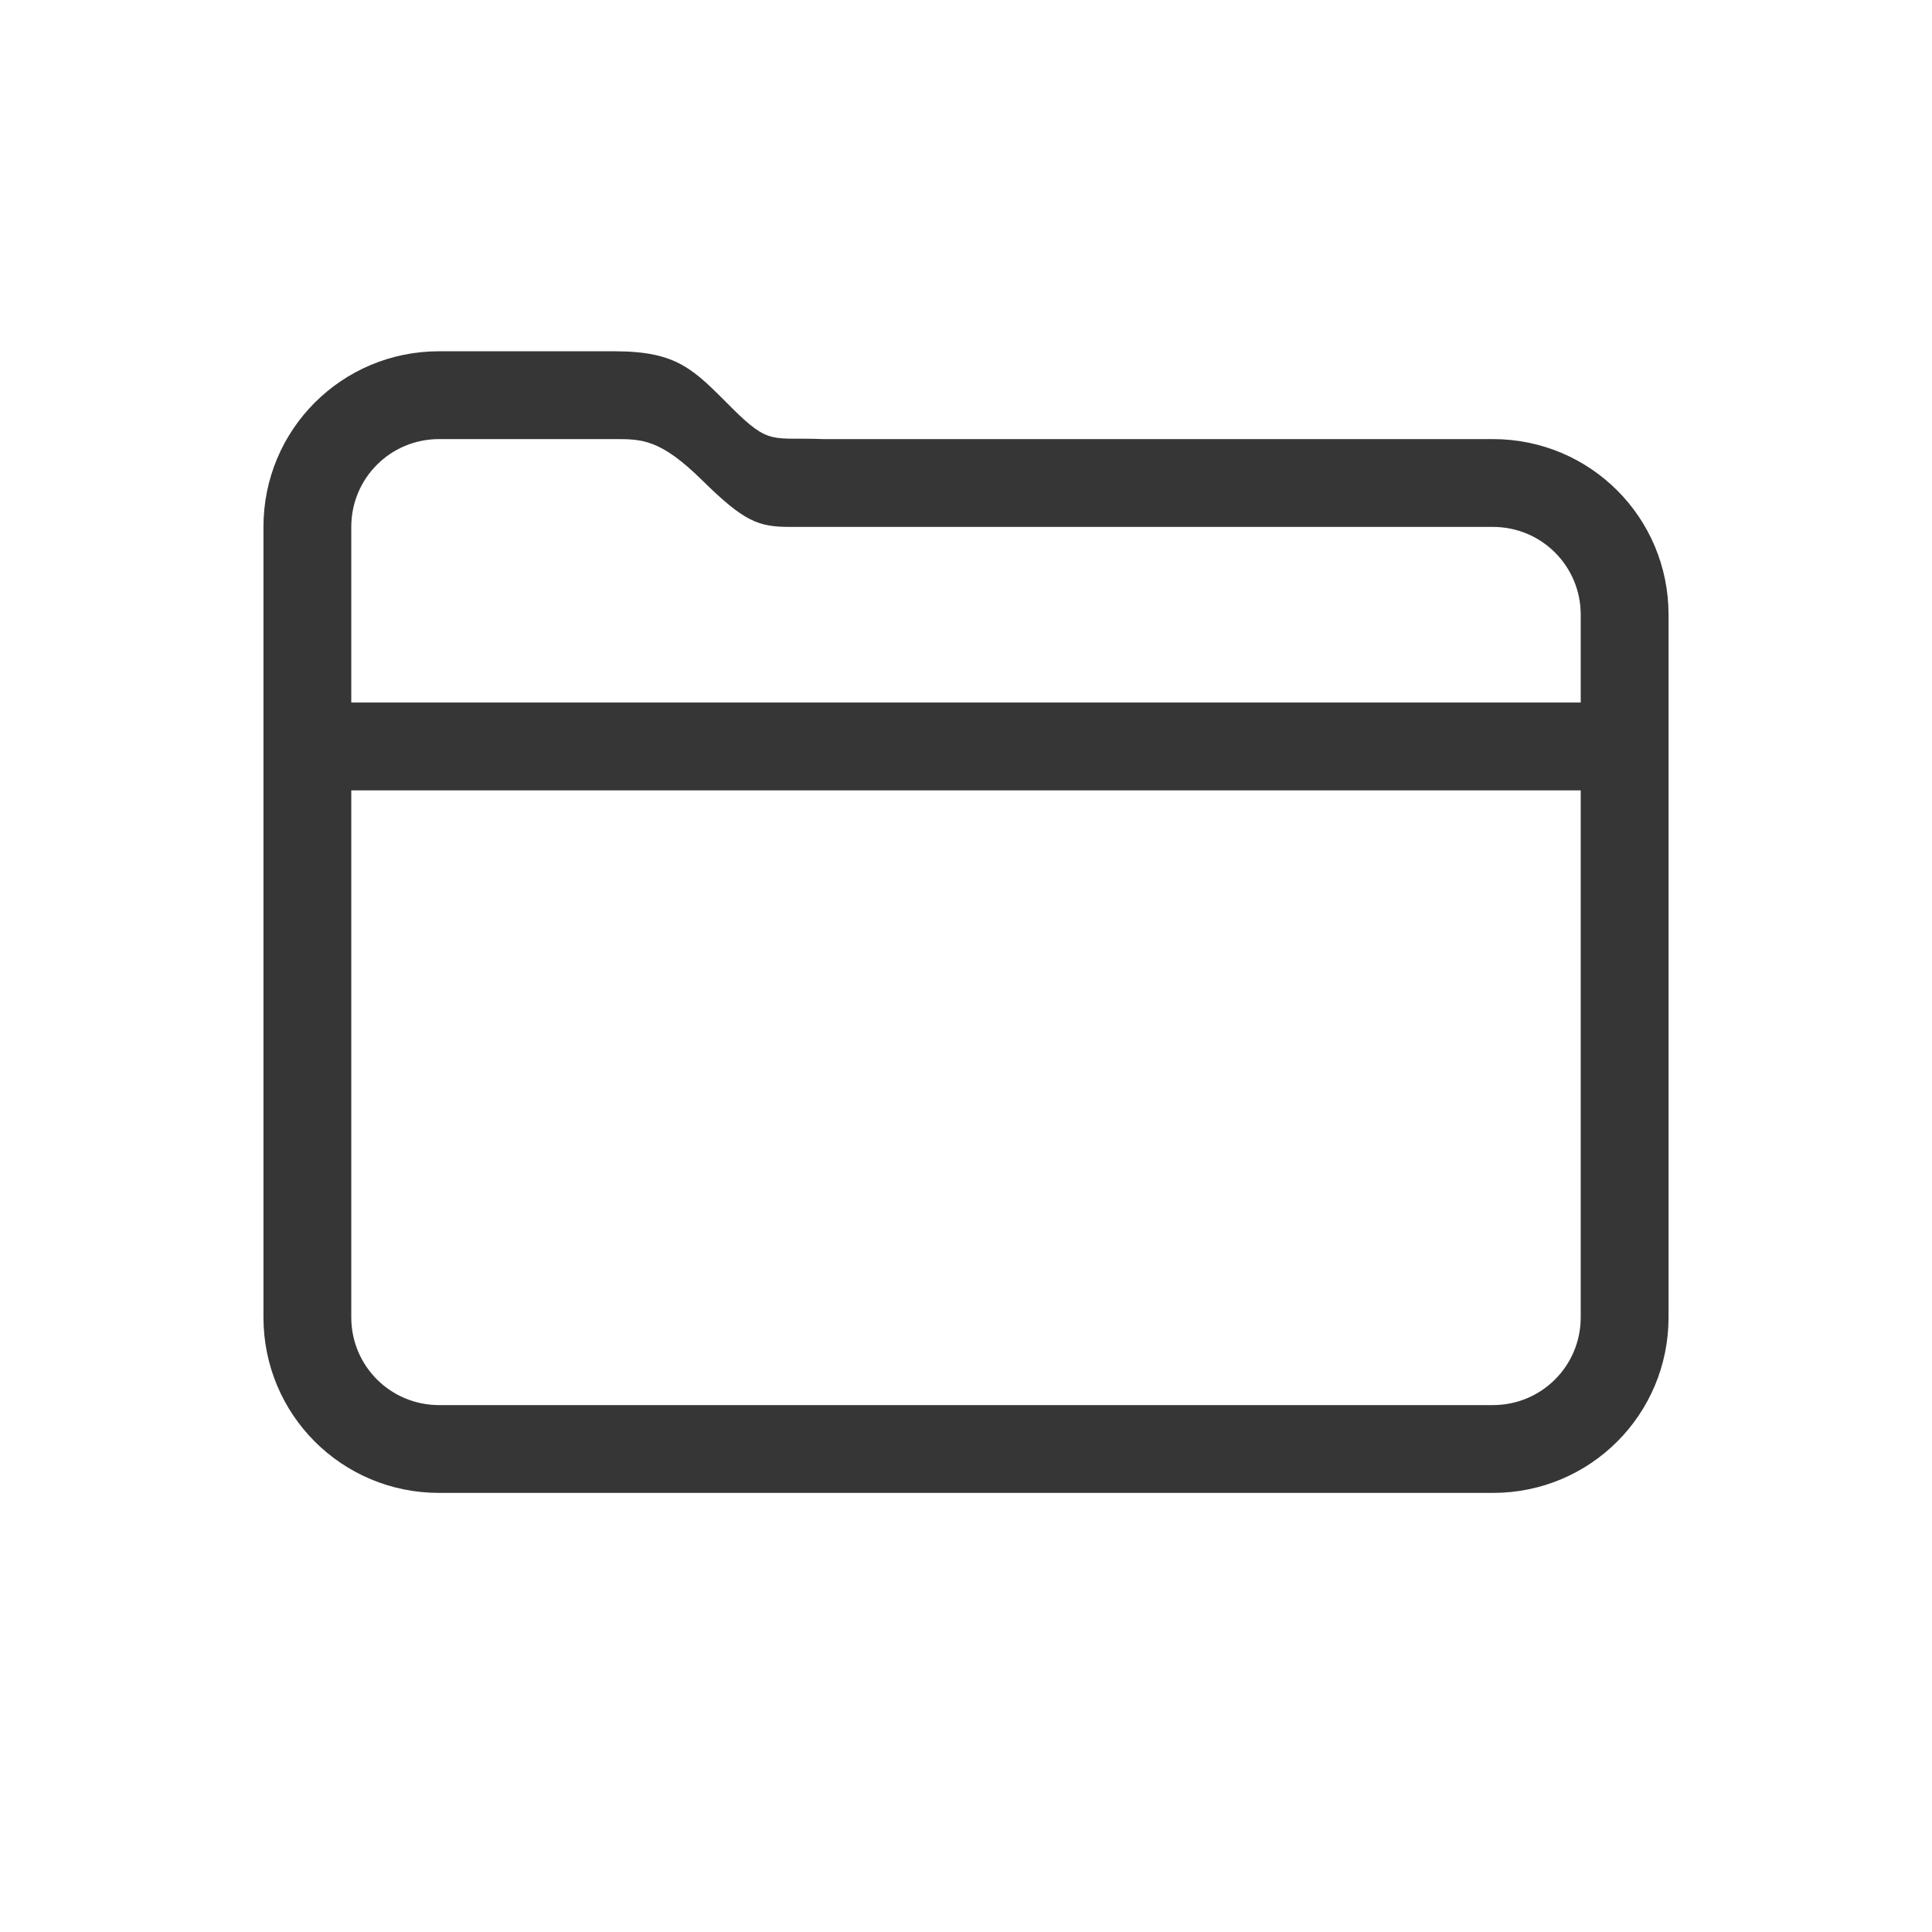
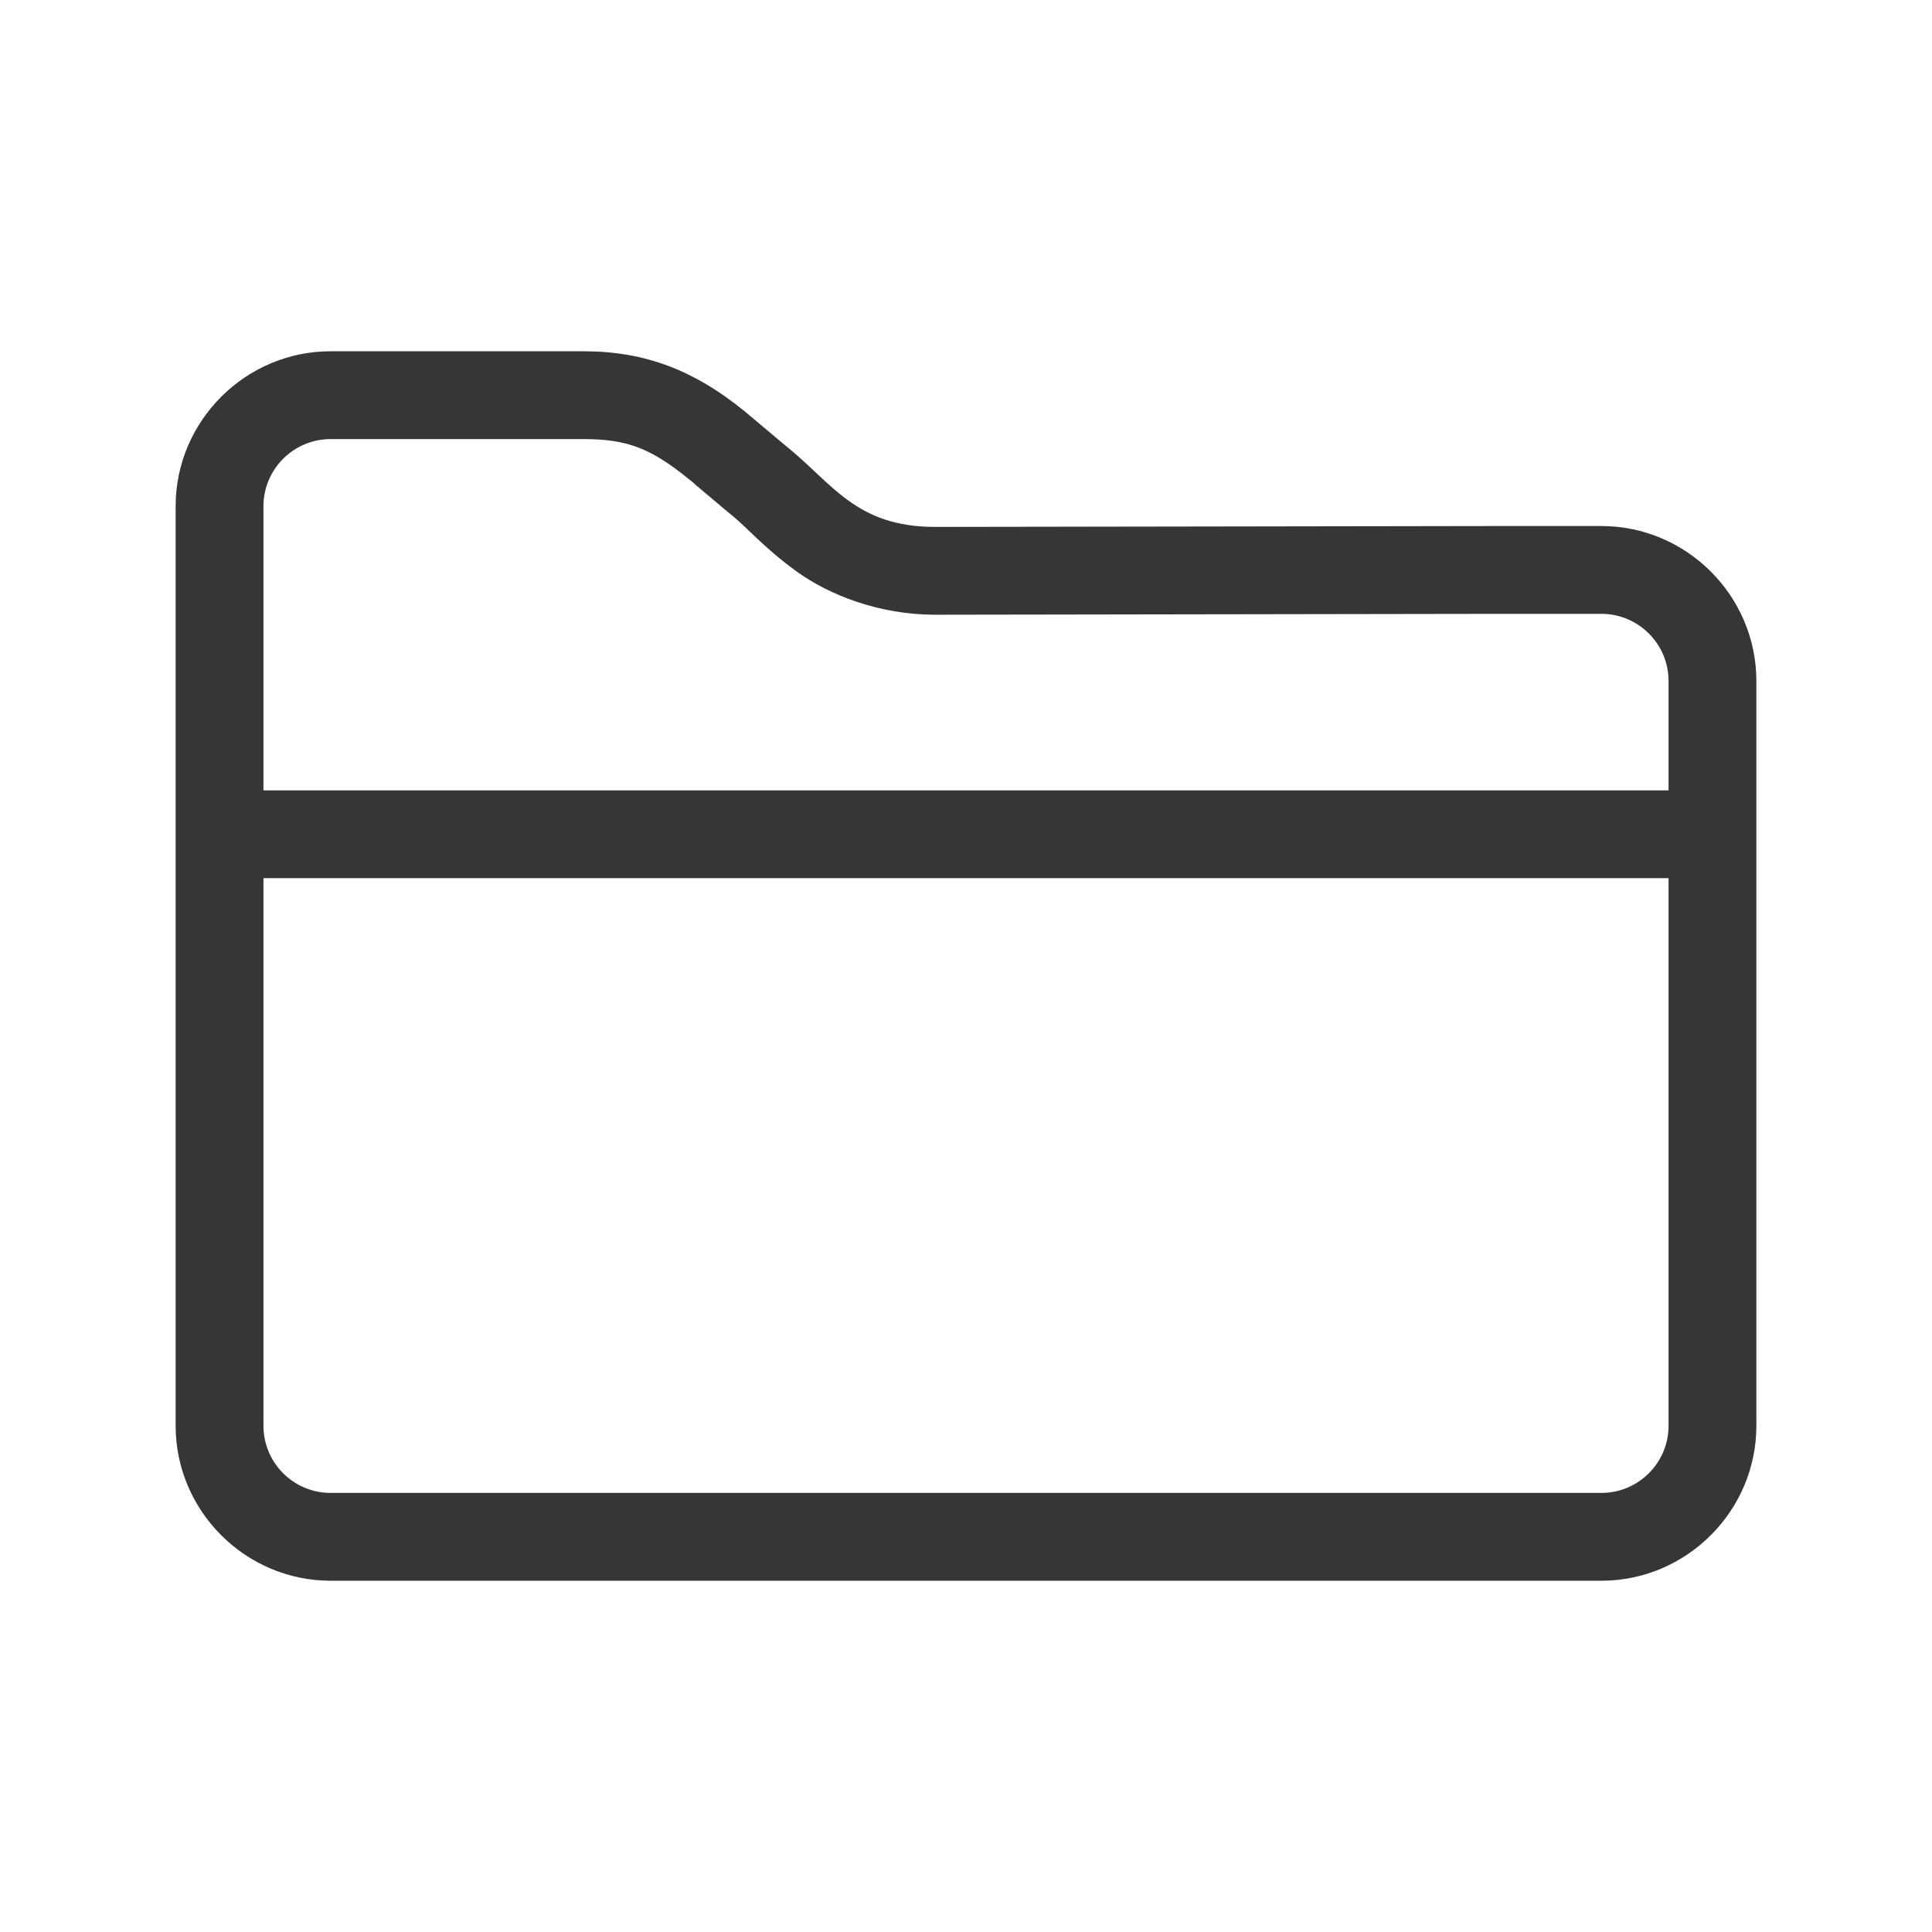
<svg xmlns="http://www.w3.org/2000/svg" width="22" height="22" version="1.1" viewBox="0 0 22 22" id="svg7813">
  <defs id="defs7792">
-     <style id="current-color-scheme" type="text/css">.ColorScheme-Text { color:#565656; } .ColorScheme-Highlight { color:#5294e2; }</style>
-     <style type="text/css" id="style7790">.ColorScheme-Text { color:#363636; }</style>
+     <style id="current-color-scheme" type="text/css">.ColorScheme-Text { color:#363636; } .ColorScheme-Highlight { color:#5294e2; }</style>
  </defs>
-   <g id="16-16-compass" transform="translate(-27)">
-     <rect x="54" y="4" width="16" height="16" rx="0" ry="0" opacity="0" stroke-width="1.489" style="paint-order:fill markers stroke" id="rect7794" />
-     <path class="ColorScheme-Text" d="m56 5c-1.108 0-2 0.892-2 2v9c0 1.108 0.892 2 2 2h12c1.108 0 2-0.892 2-2v-8c0-1.108-0.892-2-2-2h-7.629c-0.58-0.023-0.605 0.077-1.039-0.357-0.434-0.434-0.613-0.642-1.332-0.643zm0 1h2c0.311-1.7e-6 0.52 1.383e-4 0.998 0.471 0.479 0.472 0.639 0.529 1 0.529h8.002c0.554 0 1 0.446 1 1v1h-14v-2c0-0.554 0.446-1 1-1zm-1 4h14v6c0 0.554-0.446 1-1 1h-12c-0.554 0-1-0.446-1-1z" fill="currentColor" id="path7796" />
-   </g>
  <g id="22-22-compass">
-     <rect width="22" height="22" rx="0" ry="0" opacity="0" stroke-width="2" style="paint-order:fill markers stroke" id="rect7799" />
-     <g transform="translate(-51 -1)" id="g7805">
-       <rect x="54" y="4" width="16" height="16" rx="0" ry="0" opacity="0" stroke-width="1.489" style="paint-order:fill markers stroke" id="rect7801" />
-       <path class="ColorScheme-Text" d="m56 5c-1.108 0-2 0.892-2 2v9c0 1.108 0.892 2 2 2h12c1.108 0 2-0.892 2-2v-8c0-1.108-0.892-2-2-2h-7.629c-0.58-0.023-0.605 0.077-1.039-0.357-0.434-0.434-0.613-0.642-1.332-0.643zm0 1h2c0.311-1.7e-6 0.52 1.383e-4 0.998 0.471 0.479 0.472 0.639 0.529 1 0.529h8.002c0.554 0 1 0.446 1 1v1h-14v-2c0-0.554 0.446-1 1-1zm-1 4h14v6c0 0.554-0.446 1-1 1h-12c-0.554 0-1-0.446-1-1z" fill="currentColor" id="path7803" />
-     </g>
+     <path id="path1002" style="fill:currentColor" d="M 3.764 4 C 2.795 4 2 4.795 2 5.764 L 2 8.5 L 2 9 L 2 9.5 L 2 10 L 2 16.236 C 2 17.205 2.795 18 3.764 18 L 18.236 18 C 19.205 18 20 17.205 20 16.236 L 20 10 L 20 9 L 20 8.5 L 20 7.754 C 20 6.785 19.205 5.99 18.236 5.99 L 17.5 5.99 L 17 5.99 L 10.648 6 C 9.743 6 9.479 5.502 8.949 5.078 L 8.461 4.668 L 8.457 4.666 C 7.91 4.224 7.353 4 6.648 4 L 6 4 L 3.764 4 z M 3.764 5 L 6 5 L 6.648 5 C 7.14 5 7.41 5.106 7.828 5.443 L 7.914 5.512 L 7.908 5.51 L 8.314 5.852 L 8.324 5.859 C 8.503 6.003 8.701 6.239 9.072 6.508 C 9.443 6.776 10.013 7 10.648 7 L 17 6.99 L 17.5 6.99 L 18.236 6.99 C 18.657 6.99 19 7.333 19 7.754 L 19 8.5 L 19 9 L 3 9 L 3 8.5 L 3 5.764 C 3 5.343 3.343 5 3.764 5 z M 3 10 L 19 10 L 19 16.236 C 19 16.657 18.657 17 18.236 17 L 3.764 17 C 3.343 17 3 16.657 3 16.236 L 3 10 z " class="ColorScheme-Text" />
+     <rect width="22" height="22" rx="0" ry="0" opacity="0" stroke-width="2" style="paint-order:fill markers stroke" id="rect7799" x="0" y="0" />
  </g>
  <g id="compass">
-     <rect x="-8" y="-36.055" width="32" height="32" fill="none" stroke-linecap="round" stroke-linejoin="round" stroke-miterlimit="2" stroke-width="4.267" id="rect7808" />
-     <path class="ColorScheme-Text" d="m -1.75,-32 c -2.337,0 -4.25,1.913 -4.25,4.25 v 13.5 c 0,2.337 1.913,4.25 4.25,4.25 h 19.5 c 2.337,0 4.25,-1.913 4.25,-4.25 v -11.5 C 22,-28.087 20.087,-30 17.75,-30 H 5.393 C 4.996,-30.016 5.015,-30.033 4.981,-30.057 4.946,-30.08 4.753,-30.28 4.372,-30.662 4.027,-31.007 3.727,-31.343 3.247,-31.613 2.766,-31.884 2.181,-32 1.5,-32 Z m 0,1 H 1.5 c 1.168,7.32e-4 1.459,0.34 2.164,1.045 0.706,0.706 0.747,0.918 1.69,0.955 h 12.396 c 1.8,0 3.25,1.45 3.25,3.25 v 0.75 h -26 v -2.75 c 0,-1.8 1.45,-3.25 3.25,-3.25 z M -5,-24 h 26 v 9.75 c 0,1.8 -1.45,3.25 -3.25,3.25 H -1.75 C -3.55,-11 -5,-12.45 -5,-14.25 Z" fill="currentColor" id="path7810" />
+     <rect x="-8" y="-36" width="32" height="32" fill="none" stroke-linecap="round" stroke-linejoin="round" stroke-miterlimit="2" stroke-width="4.267" id="rect7808" />
+     <path id="path376" d="m -0.732,-30 c -1.533,0 -2.768,1.234 -2.768,2.768 v 13.465 c 0,1.533 1.234,2.768 2.768,2.768 h 17.465 c 1.533,0 2.768,-1.234 2.768,-2.768 v -11.965 c 0,-1.533 -1.234,-2.768 -2.768,-2.768 H 8.113 c -0.633,0 -1.129,-0.014 -1.621,-0.418 L 6,-29.322 C 5.376,-29.832 5.038,-30 4.115,-30 H 3 Z m -0.004,1.5 H 3 3.648 c 0.624,0 0.993,0.15 1.494,0.555 l 0.494,0.414 c 0.615,0.492 1.089,0.541 2.012,0.541 L 16.736,-27 c 0.7,0 1.264,0.564 1.264,1.264 V -24.5 h -20 v -2.736 c 0,-0.7 0.564,-1.264 1.264,-1.264 z m -1.264,5.5 h 20 v 9.236 C 18,-13.064 17.436,-12.5 16.736,-12.5 H -0.736 c -0.7,0 -1.264,-0.564 -1.264,-1.264 z" class="ColorScheme-Text" fill="currentColor" />
  </g>
</svg>
